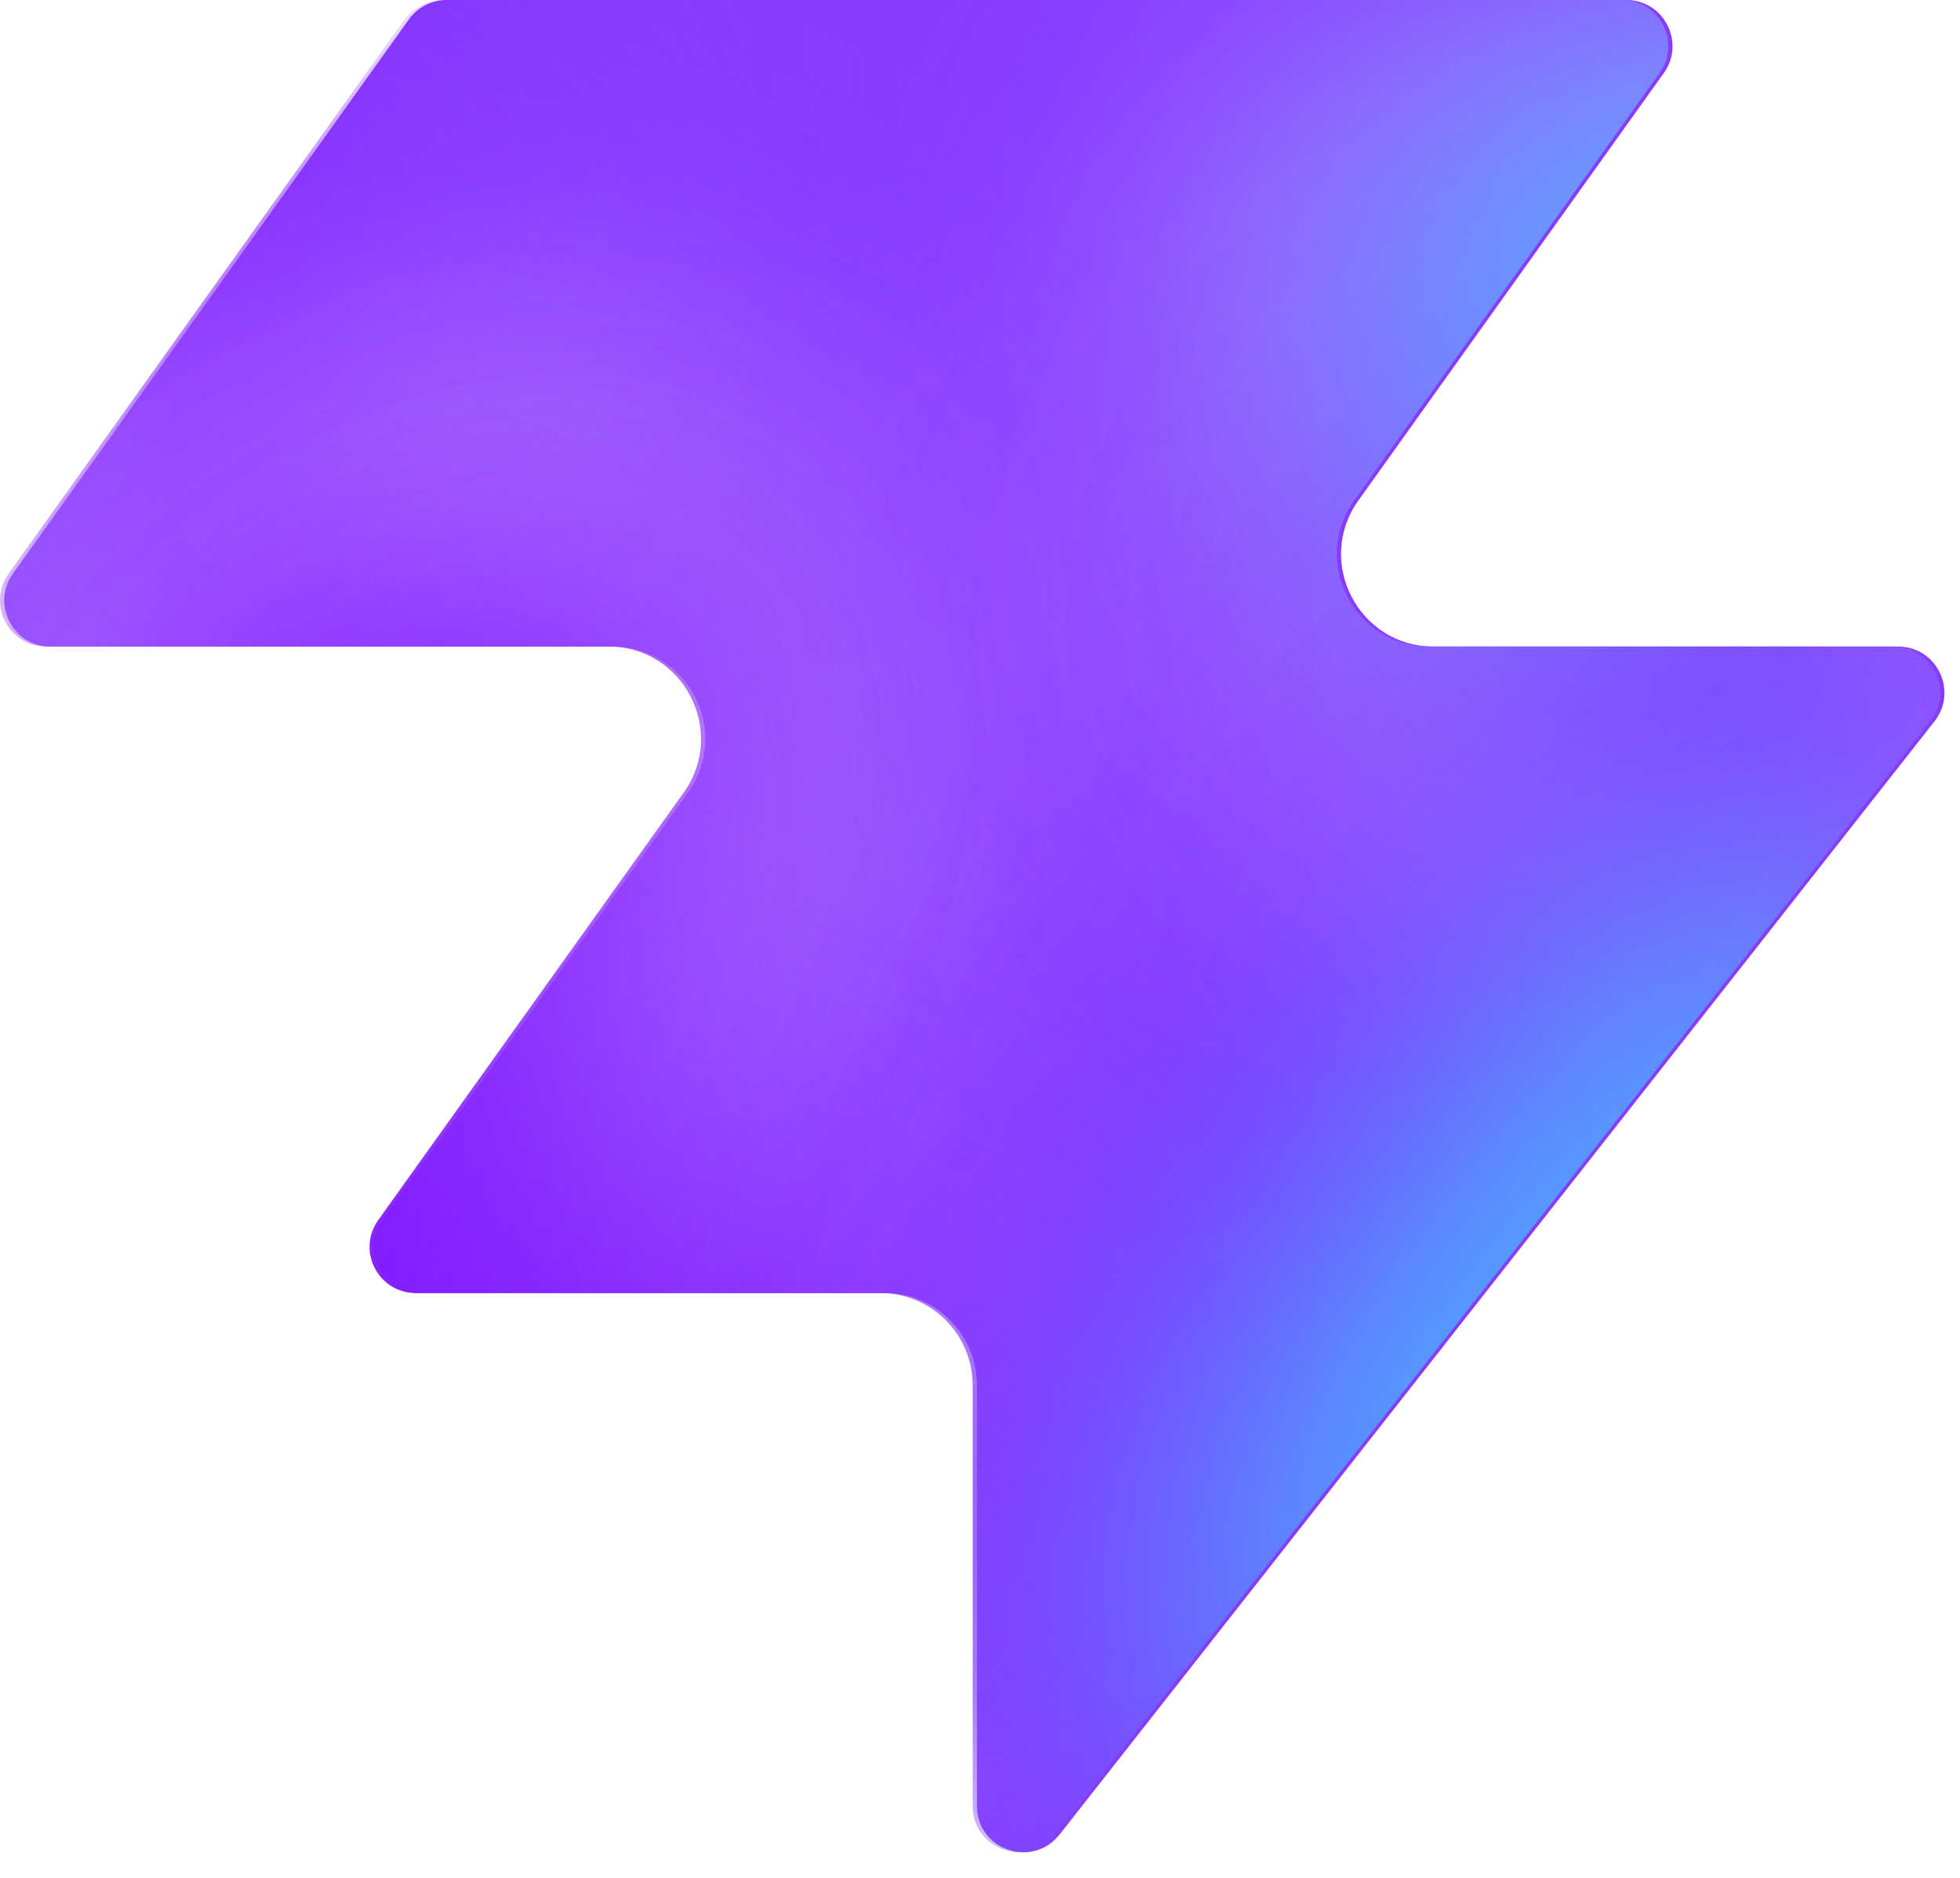
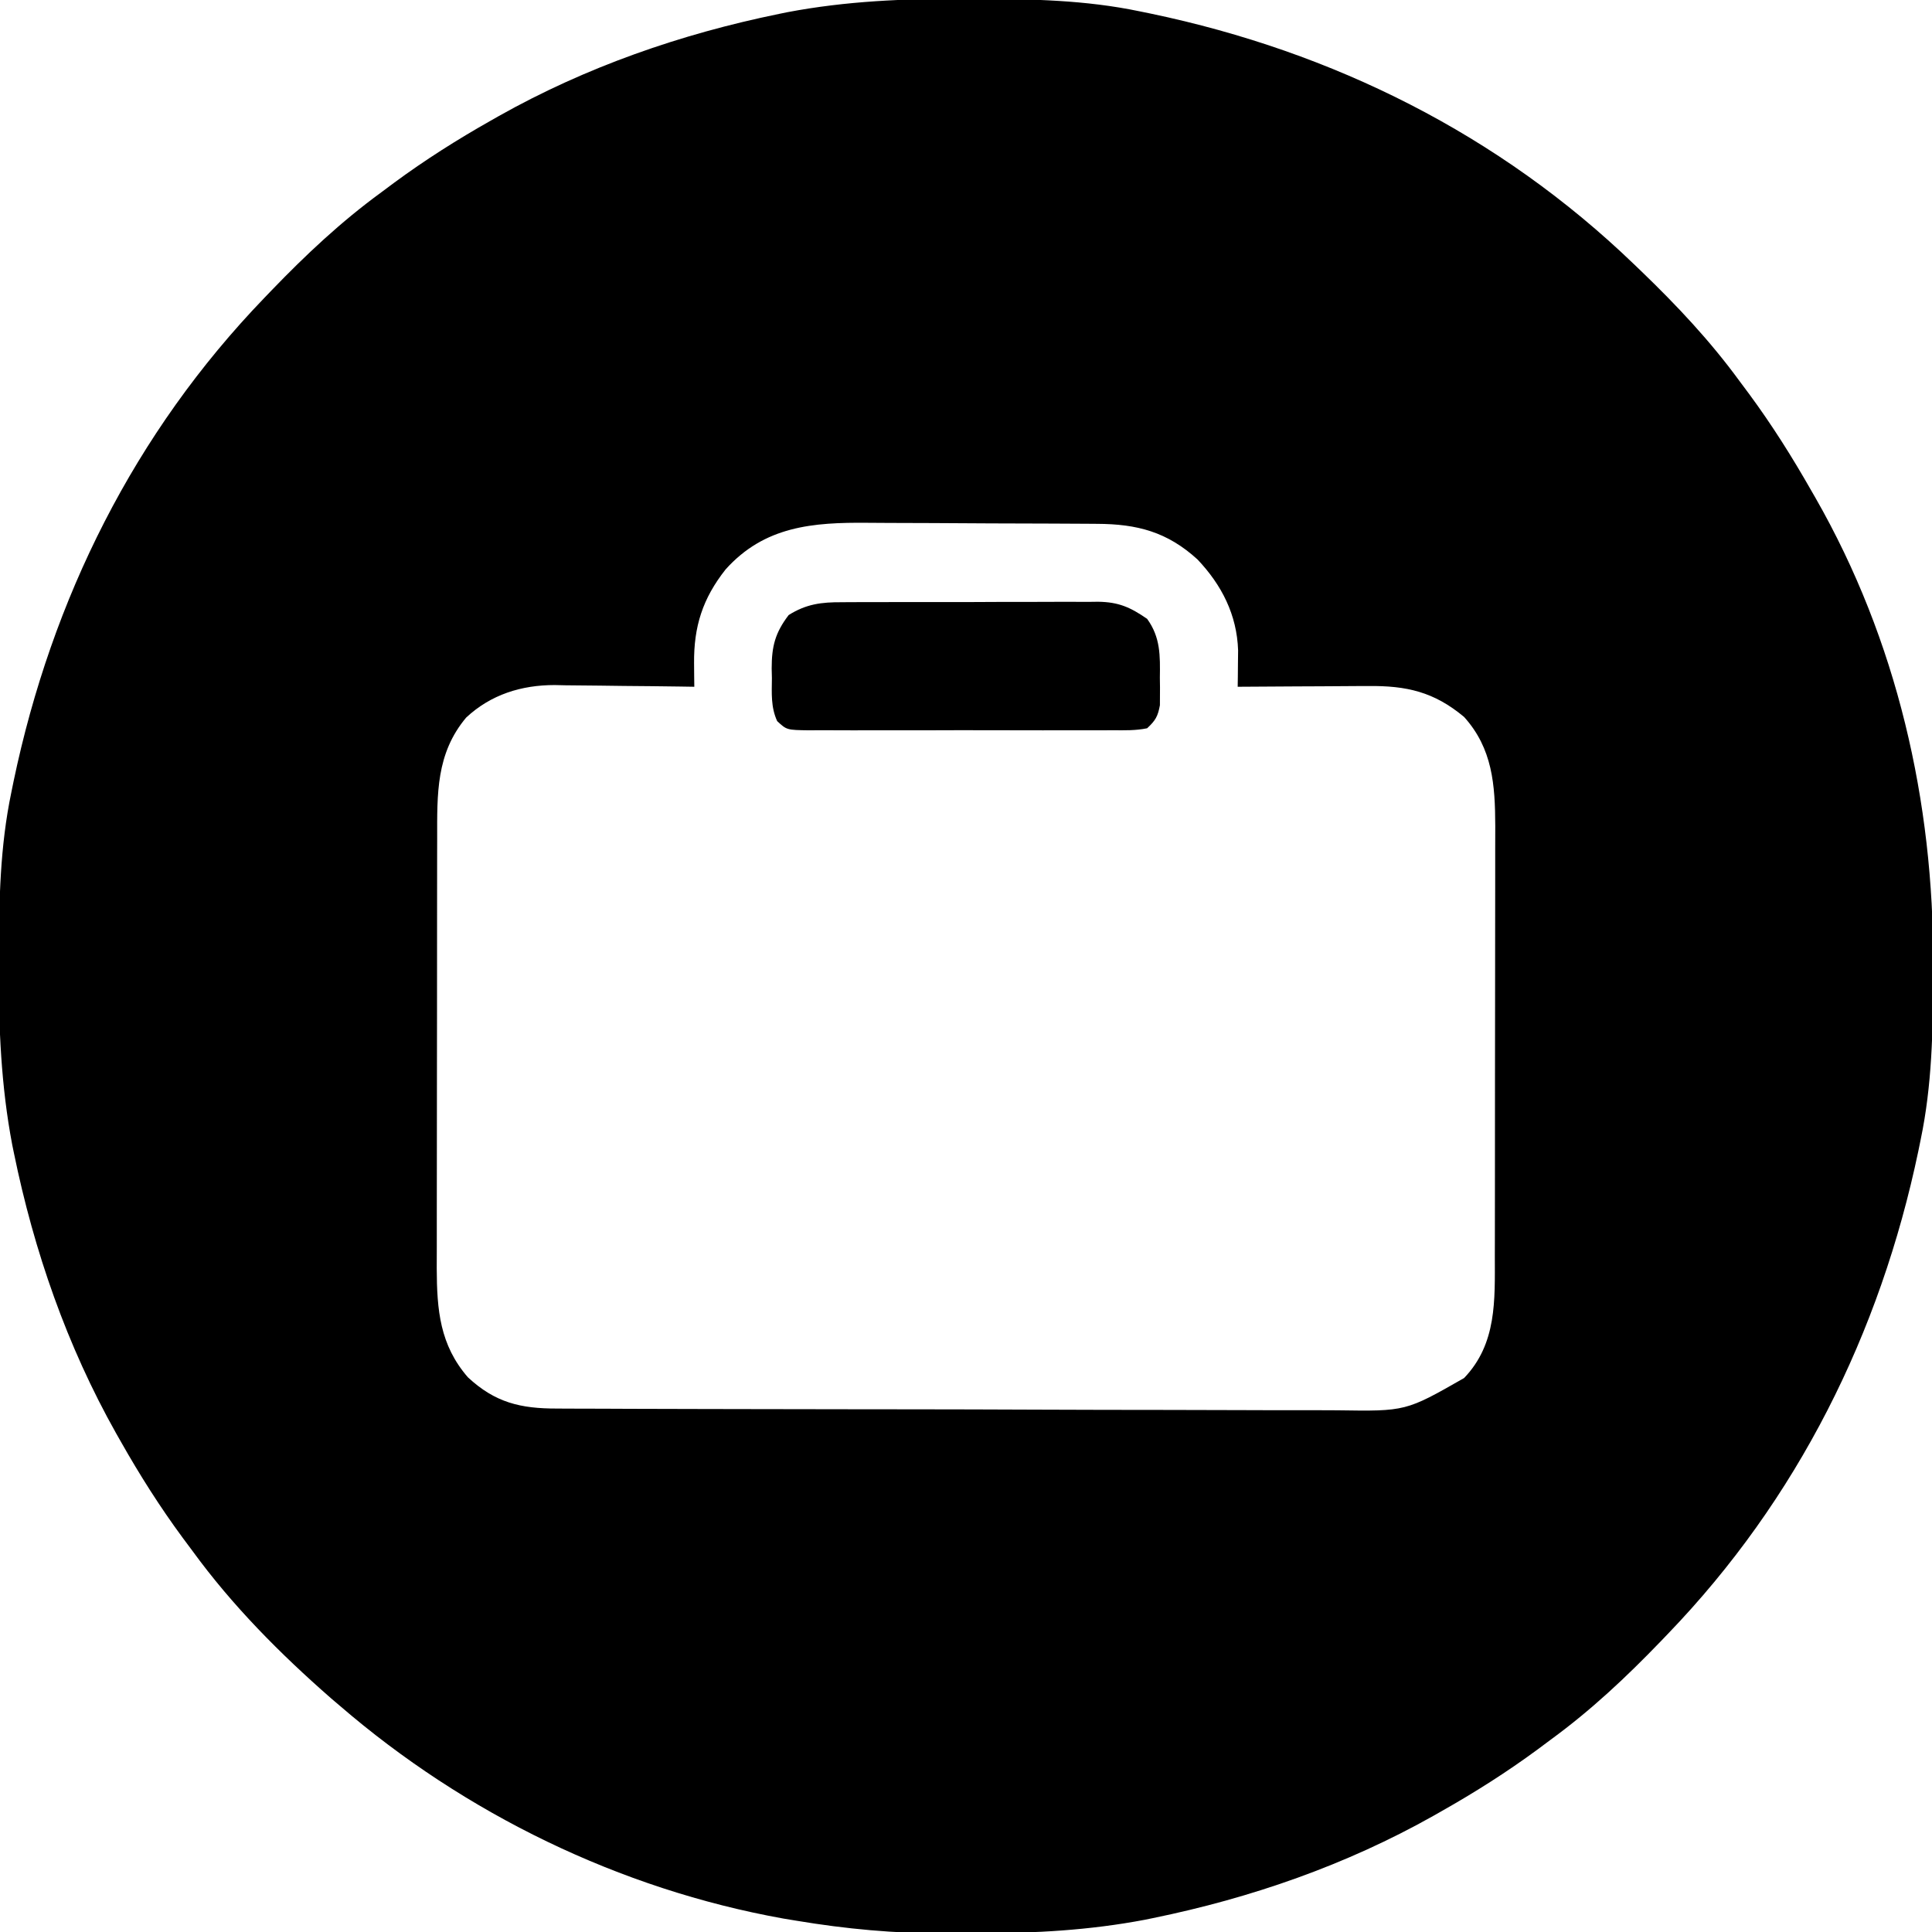
- <svg xmlns="http://www.w3.org/2000/svg" width="48" height="46" fill="none" viewBox="0 0 48 46">
-   <path fill="#863bff" d="M25.946 44.938c-.664.845-2.021.375-2.021-.698V33.937a2.26 2.26 0 0 0-2.262-2.262H10.287c-.92 0-1.456-1.04-.92-1.788l7.48-10.471c1.07-1.497 0-3.578-1.842-3.578H1.237c-.92 0-1.456-1.04-.92-1.788L10.013.474c.214-.297.556-.474.92-.474h28.894c.92 0 1.456 1.04.92 1.788l-7.48 10.471c-1.07 1.498 0 3.579 1.842 3.579h11.377c.943 0 1.473 1.088.89 1.83L25.947 44.94z" style="fill:#863bff;fill:color(display-p3 .525 .23 1);fill-opacity:1" />
-   <mask id="a" width="48" height="46" x="0" y="0" maskUnits="userSpaceOnUse" style="mask-type:alpha">
-     <path fill="#000" d="M25.842 44.938c-.664.844-2.021.375-2.021-.698V33.937a2.26 2.26 0 0 0-2.262-2.262H10.183c-.92 0-1.456-1.04-.92-1.788l7.48-10.471c1.07-1.498 0-3.579-1.842-3.579H1.133c-.92 0-1.456-1.04-.92-1.787L9.91.473c.214-.297.556-.474.92-.474h28.894c.92 0 1.456 1.04.92 1.788l-7.48 10.471c-1.07 1.498 0 3.578 1.842 3.578h11.377c.943 0 1.473 1.088.89 1.832L25.843 44.94z" style="fill:#000;fill-opacity:1" />
-   </mask>
-   <g mask="url(#a)">
-     <g filter="url(#b)">
-       <ellipse cx="5.508" cy="14.704" fill="#ede6ff" rx="5.508" ry="14.704" style="fill:#ede6ff;fill:color(display-p3 .927 .903 1);fill-opacity:1" transform="matrix(.00324 1 1 -.00324 -4.47 31.516)" />
-     </g>
-     <g filter="url(#c)">
-       <ellipse cx="10.399" cy="29.851" fill="#ede6ff" rx="10.399" ry="29.851" style="fill:#ede6ff;fill:color(display-p3 .927 .903 1);fill-opacity:1" transform="matrix(.00324 1 1 -.00324 -39.328 7.883)" />
-     </g>
-     <g filter="url(#d)">
-       <ellipse cx="5.508" cy="30.487" fill="#7e14ff" rx="5.508" ry="30.487" style="fill:#7e14ff;fill:color(display-p3 .492 .077 1);fill-opacity:1" transform="rotate(89.814 -25.913 -14.639)scale(1 -1)" />
-     </g>
-     <g filter="url(#e)">
-       <ellipse cx="5.508" cy="30.599" fill="#7e14ff" rx="5.508" ry="30.599" style="fill:#7e14ff;fill:color(display-p3 .492 .077 1);fill-opacity:1" transform="rotate(89.814 -32.644 -3.334)scale(1 -1)" />
-     </g>
-     <g filter="url(#f)">
-       <ellipse cx="5.508" cy="30.599" fill="#7e14ff" rx="5.508" ry="30.599" style="fill:#7e14ff;fill:color(display-p3 .492 .077 1);fill-opacity:1" transform="matrix(.00324 1 1 -.00324 -34.34 30.47)" />
-     </g>
-     <g filter="url(#g)">
-       <ellipse cx="14.072" cy="22.078" fill="#ede6ff" rx="14.072" ry="22.078" style="fill:#ede6ff;fill:color(display-p3 .927 .903 1);fill-opacity:1" transform="rotate(93.35 24.506 48.493)scale(-1 1)" />
-     </g>
-     <g filter="url(#h)">
-       <ellipse cx="3.47" cy="21.501" fill="#7e14ff" rx="3.47" ry="21.501" style="fill:#7e14ff;fill:color(display-p3 .492 .077 1);fill-opacity:1" transform="rotate(89.009 28.708 47.59)scale(-1 1)" />
-     </g>
-     <g filter="url(#i)">
-       <ellipse cx="3.47" cy="21.501" fill="#7e14ff" rx="3.47" ry="21.501" style="fill:#7e14ff;fill:color(display-p3 .492 .077 1);fill-opacity:1" transform="rotate(89.009 28.708 47.59)scale(-1 1)" />
-     </g>
-     <g filter="url(#j)">
-       <ellipse cx=".387" cy="8.972" fill="#7e14ff" rx="4.407" ry="29.108" style="fill:#7e14ff;fill:color(display-p3 .492 .077 1);fill-opacity:1" transform="rotate(39.51 .387 8.972)" />
-     </g>
-     <g filter="url(#k)">
-       <ellipse cx="47.523" cy="-6.092" fill="#7e14ff" rx="4.407" ry="29.108" style="fill:#7e14ff;fill:color(display-p3 .492 .077 1);fill-opacity:1" transform="rotate(37.892 47.523 -6.092)" />
-     </g>
-     <g filter="url(#l)">
-       <ellipse cx="41.412" cy="6.333" fill="#47bfff" rx="5.971" ry="9.665" style="fill:#47bfff;fill:color(display-p3 .28 .748 1);fill-opacity:1" transform="rotate(37.892 41.412 6.333)" />
-     </g>
-     <g filter="url(#m)">
-       <ellipse cx="-1.879" cy="38.332" fill="#7e14ff" rx="4.407" ry="29.108" style="fill:#7e14ff;fill:color(display-p3 .492 .077 1);fill-opacity:1" transform="rotate(37.892 -1.88 38.332)" />
-     </g>
-     <g filter="url(#n)">
-       <ellipse cx="-1.879" cy="38.332" fill="#7e14ff" rx="4.407" ry="29.108" style="fill:#7e14ff;fill:color(display-p3 .492 .077 1);fill-opacity:1" transform="rotate(37.892 -1.88 38.332)" />
-     </g>
-     <g filter="url(#o)">
-       <ellipse cx="35.651" cy="29.907" fill="#7e14ff" rx="4.407" ry="29.108" style="fill:#7e14ff;fill:color(display-p3 .492 .077 1);fill-opacity:1" transform="rotate(37.892 35.651 29.907)" />
-     </g>
-     <g filter="url(#p)">
-       <ellipse cx="38.418" cy="32.4" fill="#47bfff" rx="5.971" ry="15.297" style="fill:#47bfff;fill:color(display-p3 .28 .748 1);fill-opacity:1" transform="rotate(37.892 38.418 32.4)" />
-     </g>
-   </g>
-   <defs>
-     <filter id="b" width="60.045" height="41.654" x="-19.77" y="16.149" color-interpolation-filters="sRGB" filterUnits="userSpaceOnUse">
-       <feFlood flood-opacity="0" result="BackgroundImageFix" />
-       <feBlend in="SourceGraphic" in2="BackgroundImageFix" result="shape" />
-       <feGaussianBlur result="effect1_foregroundBlur_2002_17158" stdDeviation="7.659" />
-     </filter>
-     <filter id="c" width="90.34" height="51.437" x="-54.613" y="-7.533" color-interpolation-filters="sRGB" filterUnits="userSpaceOnUse">
-       <feFlood flood-opacity="0" result="BackgroundImageFix" />
-       <feBlend in="SourceGraphic" in2="BackgroundImageFix" result="shape" />
-       <feGaussianBlur result="effect1_foregroundBlur_2002_17158" stdDeviation="7.659" />
-     </filter>
-     <filter id="d" width="79.355" height="29.4" x="-49.64" y="2.03" color-interpolation-filters="sRGB" filterUnits="userSpaceOnUse">
-       <feFlood flood-opacity="0" result="BackgroundImageFix" />
-       <feBlend in="SourceGraphic" in2="BackgroundImageFix" result="shape" />
-       <feGaussianBlur result="effect1_foregroundBlur_2002_17158" stdDeviation="4.596" />
-     </filter>
-     <filter id="e" width="79.579" height="29.4" x="-45.045" y="20.029" color-interpolation-filters="sRGB" filterUnits="userSpaceOnUse">
-       <feFlood flood-opacity="0" result="BackgroundImageFix" />
-       <feBlend in="SourceGraphic" in2="BackgroundImageFix" result="shape" />
-       <feGaussianBlur result="effect1_foregroundBlur_2002_17158" stdDeviation="4.596" />
-     </filter>
-     <filter id="f" width="79.579" height="29.4" x="-43.513" y="21.178" color-interpolation-filters="sRGB" filterUnits="userSpaceOnUse">
-       <feFlood flood-opacity="0" result="BackgroundImageFix" />
-       <feBlend in="SourceGraphic" in2="BackgroundImageFix" result="shape" />
-       <feGaussianBlur result="effect1_foregroundBlur_2002_17158" stdDeviation="4.596" />
-     </filter>
-     <filter id="g" width="74.749" height="58.852" x="15.756" y="-17.901" color-interpolation-filters="sRGB" filterUnits="userSpaceOnUse">
-       <feFlood flood-opacity="0" result="BackgroundImageFix" />
-       <feBlend in="SourceGraphic" in2="BackgroundImageFix" result="shape" />
-       <feGaussianBlur result="effect1_foregroundBlur_2002_17158" stdDeviation="7.659" />
-     </filter>
-     <filter id="h" width="61.377" height="25.362" x="23.548" y="2.284" color-interpolation-filters="sRGB" filterUnits="userSpaceOnUse">
-       <feFlood flood-opacity="0" result="BackgroundImageFix" />
-       <feBlend in="SourceGraphic" in2="BackgroundImageFix" result="shape" />
-       <feGaussianBlur result="effect1_foregroundBlur_2002_17158" stdDeviation="4.596" />
-     </filter>
-     <filter id="i" width="61.377" height="25.362" x="23.548" y="2.284" color-interpolation-filters="sRGB" filterUnits="userSpaceOnUse">
-       <feFlood flood-opacity="0" result="BackgroundImageFix" />
-       <feBlend in="SourceGraphic" in2="BackgroundImageFix" result="shape" />
-       <feGaussianBlur result="effect1_foregroundBlur_2002_17158" stdDeviation="4.596" />
-     </filter>
-     <filter id="j" width="56.045" height="63.649" x="-27.636" y="-22.853" color-interpolation-filters="sRGB" filterUnits="userSpaceOnUse">
-       <feFlood flood-opacity="0" result="BackgroundImageFix" />
-       <feBlend in="SourceGraphic" in2="BackgroundImageFix" result="shape" />
-       <feGaussianBlur result="effect1_foregroundBlur_2002_17158" stdDeviation="4.596" />
-     </filter>
-     <filter id="k" width="54.814" height="64.646" x="20.116" y="-38.415" color-interpolation-filters="sRGB" filterUnits="userSpaceOnUse">
-       <feFlood flood-opacity="0" result="BackgroundImageFix" />
-       <feBlend in="SourceGraphic" in2="BackgroundImageFix" result="shape" />
-       <feGaussianBlur result="effect1_foregroundBlur_2002_17158" stdDeviation="4.596" />
-     </filter>
-     <filter id="l" width="33.541" height="35.313" x="24.641" y="-11.323" color-interpolation-filters="sRGB" filterUnits="userSpaceOnUse">
-       <feFlood flood-opacity="0" result="BackgroundImageFix" />
-       <feBlend in="SourceGraphic" in2="BackgroundImageFix" result="shape" />
-       <feGaussianBlur result="effect1_foregroundBlur_2002_17158" stdDeviation="4.596" />
-     </filter>
-     <filter id="m" width="54.814" height="64.646" x="-29.286" y="6.009" color-interpolation-filters="sRGB" filterUnits="userSpaceOnUse">
-       <feFlood flood-opacity="0" result="BackgroundImageFix" />
-       <feBlend in="SourceGraphic" in2="BackgroundImageFix" result="shape" />
-       <feGaussianBlur result="effect1_foregroundBlur_2002_17158" stdDeviation="4.596" />
-     </filter>
-     <filter id="n" width="54.814" height="64.646" x="-29.286" y="6.009" color-interpolation-filters="sRGB" filterUnits="userSpaceOnUse">
-       <feFlood flood-opacity="0" result="BackgroundImageFix" />
-       <feBlend in="SourceGraphic" in2="BackgroundImageFix" result="shape" />
-       <feGaussianBlur result="effect1_foregroundBlur_2002_17158" stdDeviation="4.596" />
-     </filter>
-     <filter id="o" width="54.814" height="64.646" x="8.244" y="-2.416" color-interpolation-filters="sRGB" filterUnits="userSpaceOnUse">
-       <feFlood flood-opacity="0" result="BackgroundImageFix" />
-       <feBlend in="SourceGraphic" in2="BackgroundImageFix" result="shape" />
-       <feGaussianBlur result="effect1_foregroundBlur_2002_17158" stdDeviation="4.596" />
-     </filter>
-     <filter id="p" width="39.409" height="43.623" x="18.713" y="10.588" color-interpolation-filters="sRGB" filterUnits="userSpaceOnUse">
-       <feFlood flood-opacity="0" result="BackgroundImageFix" />
-       <feBlend in="SourceGraphic" in2="BackgroundImageFix" result="shape" />
-       <feGaussianBlur result="effect1_foregroundBlur_2002_17158" stdDeviation="4.596" />
-     </filter>
-   </defs>
+ <svg xmlns="http://www.w3.org/2000/svg" version="1.1" width="512" height="512">
+   <path d="M0 0 C1.018 0.002 2.036 0.004 3.085 0.007 C17.694 0.056 32.026 0.307 46.375 3.312 C47.35 3.511 48.325 3.71 49.329 3.915 C97.711 14.035 141.699 35.952 177.375 70.312 C178.364 71.261 178.364 71.261 179.373 72.228 C188.861 81.372 197.601 90.67 205.375 101.312 C206.233 102.464 207.091 103.615 207.949 104.766 C213.987 112.957 219.346 121.471 224.375 130.312 C224.739 130.944 225.104 131.576 225.479 132.227 C247.085 169.975 256.852 212.742 256.688 255.938 C256.685 256.955 256.683 257.973 256.681 259.022 C256.631 273.631 256.38 287.963 253.375 302.312 C253.077 303.775 253.077 303.775 252.773 305.267 C242.652 353.648 220.736 397.637 186.375 433.312 C185.743 433.972 185.111 434.631 184.459 435.311 C175.315 444.799 166.018 453.539 155.375 461.312 C154.224 462.171 153.073 463.029 151.922 463.887 C143.732 469.924 135.23 475.307 126.375 480.312 C125.668 480.715 124.961 481.117 124.232 481.531 C101.097 494.557 75.925 503.306 49.938 508.625 C49.219 508.772 48.5 508.92 47.759 509.072 C33.083 511.861 18.558 512.661 3.648 512.628 C0.708 512.625 -2.23 512.649 -5.17 512.674 C-18.543 512.718 -31.439 511.513 -44.625 509.312 C-46.331 509.03 -46.331 509.03 -48.071 508.742 C-91.338 500.97 -132.388 480.983 -165.625 452.312 C-166.37 451.678 -167.115 451.044 -167.883 450.391 C-181.388 438.579 -194.059 425.829 -204.625 411.312 C-205.481 410.163 -206.338 409.013 -207.195 407.863 C-213.235 399.673 -218.619 391.169 -223.625 382.312 C-224.027 381.605 -224.429 380.898 -224.844 380.169 C-237.869 357.034 -246.618 331.863 -251.938 305.875 C-252.085 305.156 -252.232 304.437 -252.384 303.697 C-255.358 288.05 -255.998 272.577 -255.938 256.688 C-255.935 255.67 -255.933 254.652 -255.931 253.603 C-255.881 238.994 -255.63 224.662 -252.625 210.312 C-252.426 209.338 -252.228 208.363 -252.023 207.358 C-241.902 158.977 -219.986 114.988 -185.625 79.312 C-184.993 78.653 -184.361 77.994 -183.709 77.314 C-174.565 67.826 -165.268 59.086 -154.625 51.312 C-153.474 50.454 -152.323 49.596 -151.172 48.738 C-142.982 42.701 -134.48 37.318 -125.625 32.312 C-124.918 31.91 -124.211 31.508 -123.482 31.094 C-100.347 18.068 -75.175 9.319 -49.188 4 C-48.469 3.853 -47.75 3.705 -47.009 3.553 C-31.363 0.58 -15.889 -0.061 0 0 Z M-63.344 151.23 C-69.41 158.918 -71.786 166.328 -71.688 176.125 C-71.678 177.286 -71.669 178.448 -71.66 179.645 C-71.649 180.525 -71.637 181.405 -71.625 182.312 C-72.936 182.292 -74.247 182.271 -75.597 182.249 C-80.499 182.176 -85.4 182.131 -90.302 182.093 C-92.416 182.073 -94.53 182.046 -96.645 182.011 C-99.698 181.962 -102.751 181.939 -105.805 181.922 C-106.737 181.901 -107.67 181.881 -108.631 181.859 C-117.447 181.856 -125.546 184.37 -132.09 190.48 C-140.096 200.035 -139.775 210.713 -139.77 222.525 C-139.773 223.859 -139.777 225.194 -139.78 226.528 C-139.789 230.138 -139.792 233.748 -139.792 237.357 C-139.793 239.617 -139.795 241.877 -139.798 244.136 C-139.807 252.032 -139.811 259.928 -139.81 267.824 C-139.81 275.164 -139.82 282.503 -139.836 289.843 C-139.849 296.161 -139.854 302.48 -139.854 308.799 C-139.854 312.565 -139.856 316.331 -139.867 320.097 C-139.877 323.642 -139.877 327.187 -139.87 330.732 C-139.868 332.639 -139.876 334.545 -139.885 336.452 C-139.845 347.486 -139.065 356.741 -131.625 365.312 C-124.41 372.025 -117.664 373.612 -108.025 373.593 C-106.584 373.602 -106.584 373.602 -105.115 373.611 C-101.9 373.629 -98.685 373.632 -95.47 373.635 C-93.164 373.644 -90.857 373.654 -88.551 373.665 C-82.286 373.691 -76.021 373.704 -69.757 373.713 C-65.84 373.719 -61.924 373.727 -58.008 373.736 C-47.153 373.76 -36.298 373.781 -25.442 373.788 C-24.748 373.788 -24.054 373.789 -23.339 373.789 C-22.643 373.789 -21.947 373.79 -21.231 373.79 C-19.821 373.791 -18.411 373.792 -17.001 373.793 C-16.302 373.793 -15.603 373.794 -14.883 373.794 C-3.562 373.802 7.759 373.837 19.08 373.884 C30.719 373.931 42.359 373.956 53.998 373.958 C60.527 373.96 67.055 373.972 73.583 374.008 C79.728 374.041 85.872 374.045 92.017 374.028 C94.266 374.026 96.515 374.035 98.765 374.055 C116.935 374.332 116.935 374.332 132.373 365.507 C141.097 356.41 140.525 344.842 140.52 333.1 C140.523 331.766 140.527 330.431 140.53 329.097 C140.539 325.487 140.542 321.877 140.542 318.268 C140.543 316.008 140.545 313.748 140.548 311.489 C140.557 303.593 140.561 295.697 140.56 287.801 C140.56 280.461 140.57 273.122 140.586 265.782 C140.599 259.464 140.604 253.145 140.604 246.826 C140.604 243.06 140.606 239.294 140.617 235.528 C140.627 231.983 140.627 228.438 140.62 224.893 C140.618 222.986 140.626 221.08 140.635 219.173 C140.595 208.272 139.924 198.695 132.375 190.312 C124.394 183.645 117.131 182.007 106.945 182.117 C105.955 182.12 104.965 182.123 103.944 182.126 C100.796 182.137 97.648 182.162 94.5 182.188 C92.359 182.198 90.219 182.207 88.078 182.215 C82.844 182.237 77.609 182.27 72.375 182.312 C72.388 181.435 72.401 180.557 72.415 179.653 C72.425 178.494 72.435 177.335 72.445 176.141 C72.458 174.995 72.471 173.849 72.485 172.669 C72.176 163.245 68.148 155.343 61.711 148.559 C53.708 141.268 45.749 139.173 35.087 139.135 C34.266 139.129 33.444 139.122 32.597 139.116 C29.885 139.096 27.173 139.084 24.461 139.074 C23.53 139.07 22.6 139.066 21.641 139.062 C16.714 139.041 11.786 139.027 6.859 139.017 C1.792 139.006 -3.275 138.972 -8.342 138.932 C-12.257 138.906 -16.173 138.898 -20.088 138.894 C-21.955 138.889 -23.821 138.878 -25.688 138.859 C-40.213 138.723 -53.035 139.727 -63.344 151.23 Z " fill="#000000" transform="translate(255.625,-0.3125)" />
+   <path d="M0 0 C0.789 -0.007 1.579 -0.014 2.392 -0.021 C4.988 -0.039 7.584 -0.035 10.18 -0.03 C11.993 -0.034 13.806 -0.039 15.619 -0.045 C19.415 -0.054 23.21 -0.052 27.005 -0.042 C31.858 -0.031 36.711 -0.051 41.564 -0.08 C45.307 -0.098 49.05 -0.098 52.793 -0.092 C54.582 -0.092 56.371 -0.098 58.16 -0.111 C60.666 -0.126 63.17 -0.115 65.676 -0.098 C66.408 -0.107 67.14 -0.117 67.894 -0.127 C73.407 -0.048 76.468 1.356 80.903 4.404 C84.465 9.334 84.359 14.176 84.278 20.029 C84.289 20.875 84.301 21.72 84.313 22.592 C84.309 23.409 84.305 24.226 84.301 25.068 C84.298 25.805 84.294 26.542 84.291 27.301 C83.747 30.247 83.125 31.338 80.903 33.404 C77.879 34.029 74.875 33.95 71.797 33.922 C70.865 33.929 69.933 33.936 68.973 33.943 C65.887 33.961 62.801 33.949 59.715 33.935 C57.574 33.938 55.433 33.942 53.292 33.947 C48.803 33.953 44.315 33.944 39.825 33.926 C34.065 33.903 28.305 33.916 22.544 33.94 C18.123 33.954 13.701 33.95 9.28 33.939 C7.156 33.937 5.031 33.94 2.907 33.949 C-0.06 33.959 -3.025 33.944 -5.992 33.922 C-6.874 33.93 -7.756 33.938 -8.665 33.946 C-14.604 33.863 -14.604 33.863 -17.141 31.502 C-18.844 27.766 -18.569 24.135 -18.535 20.092 C-18.555 19.262 -18.575 18.433 -18.595 17.578 C-18.591 11.696 -17.69 8.121 -14.097 3.404 C-9.436 0.461 -5.386 -0.033 0 0 Z " fill="#000000" transform="translate(223.0974,159.5959)" />
</svg>
